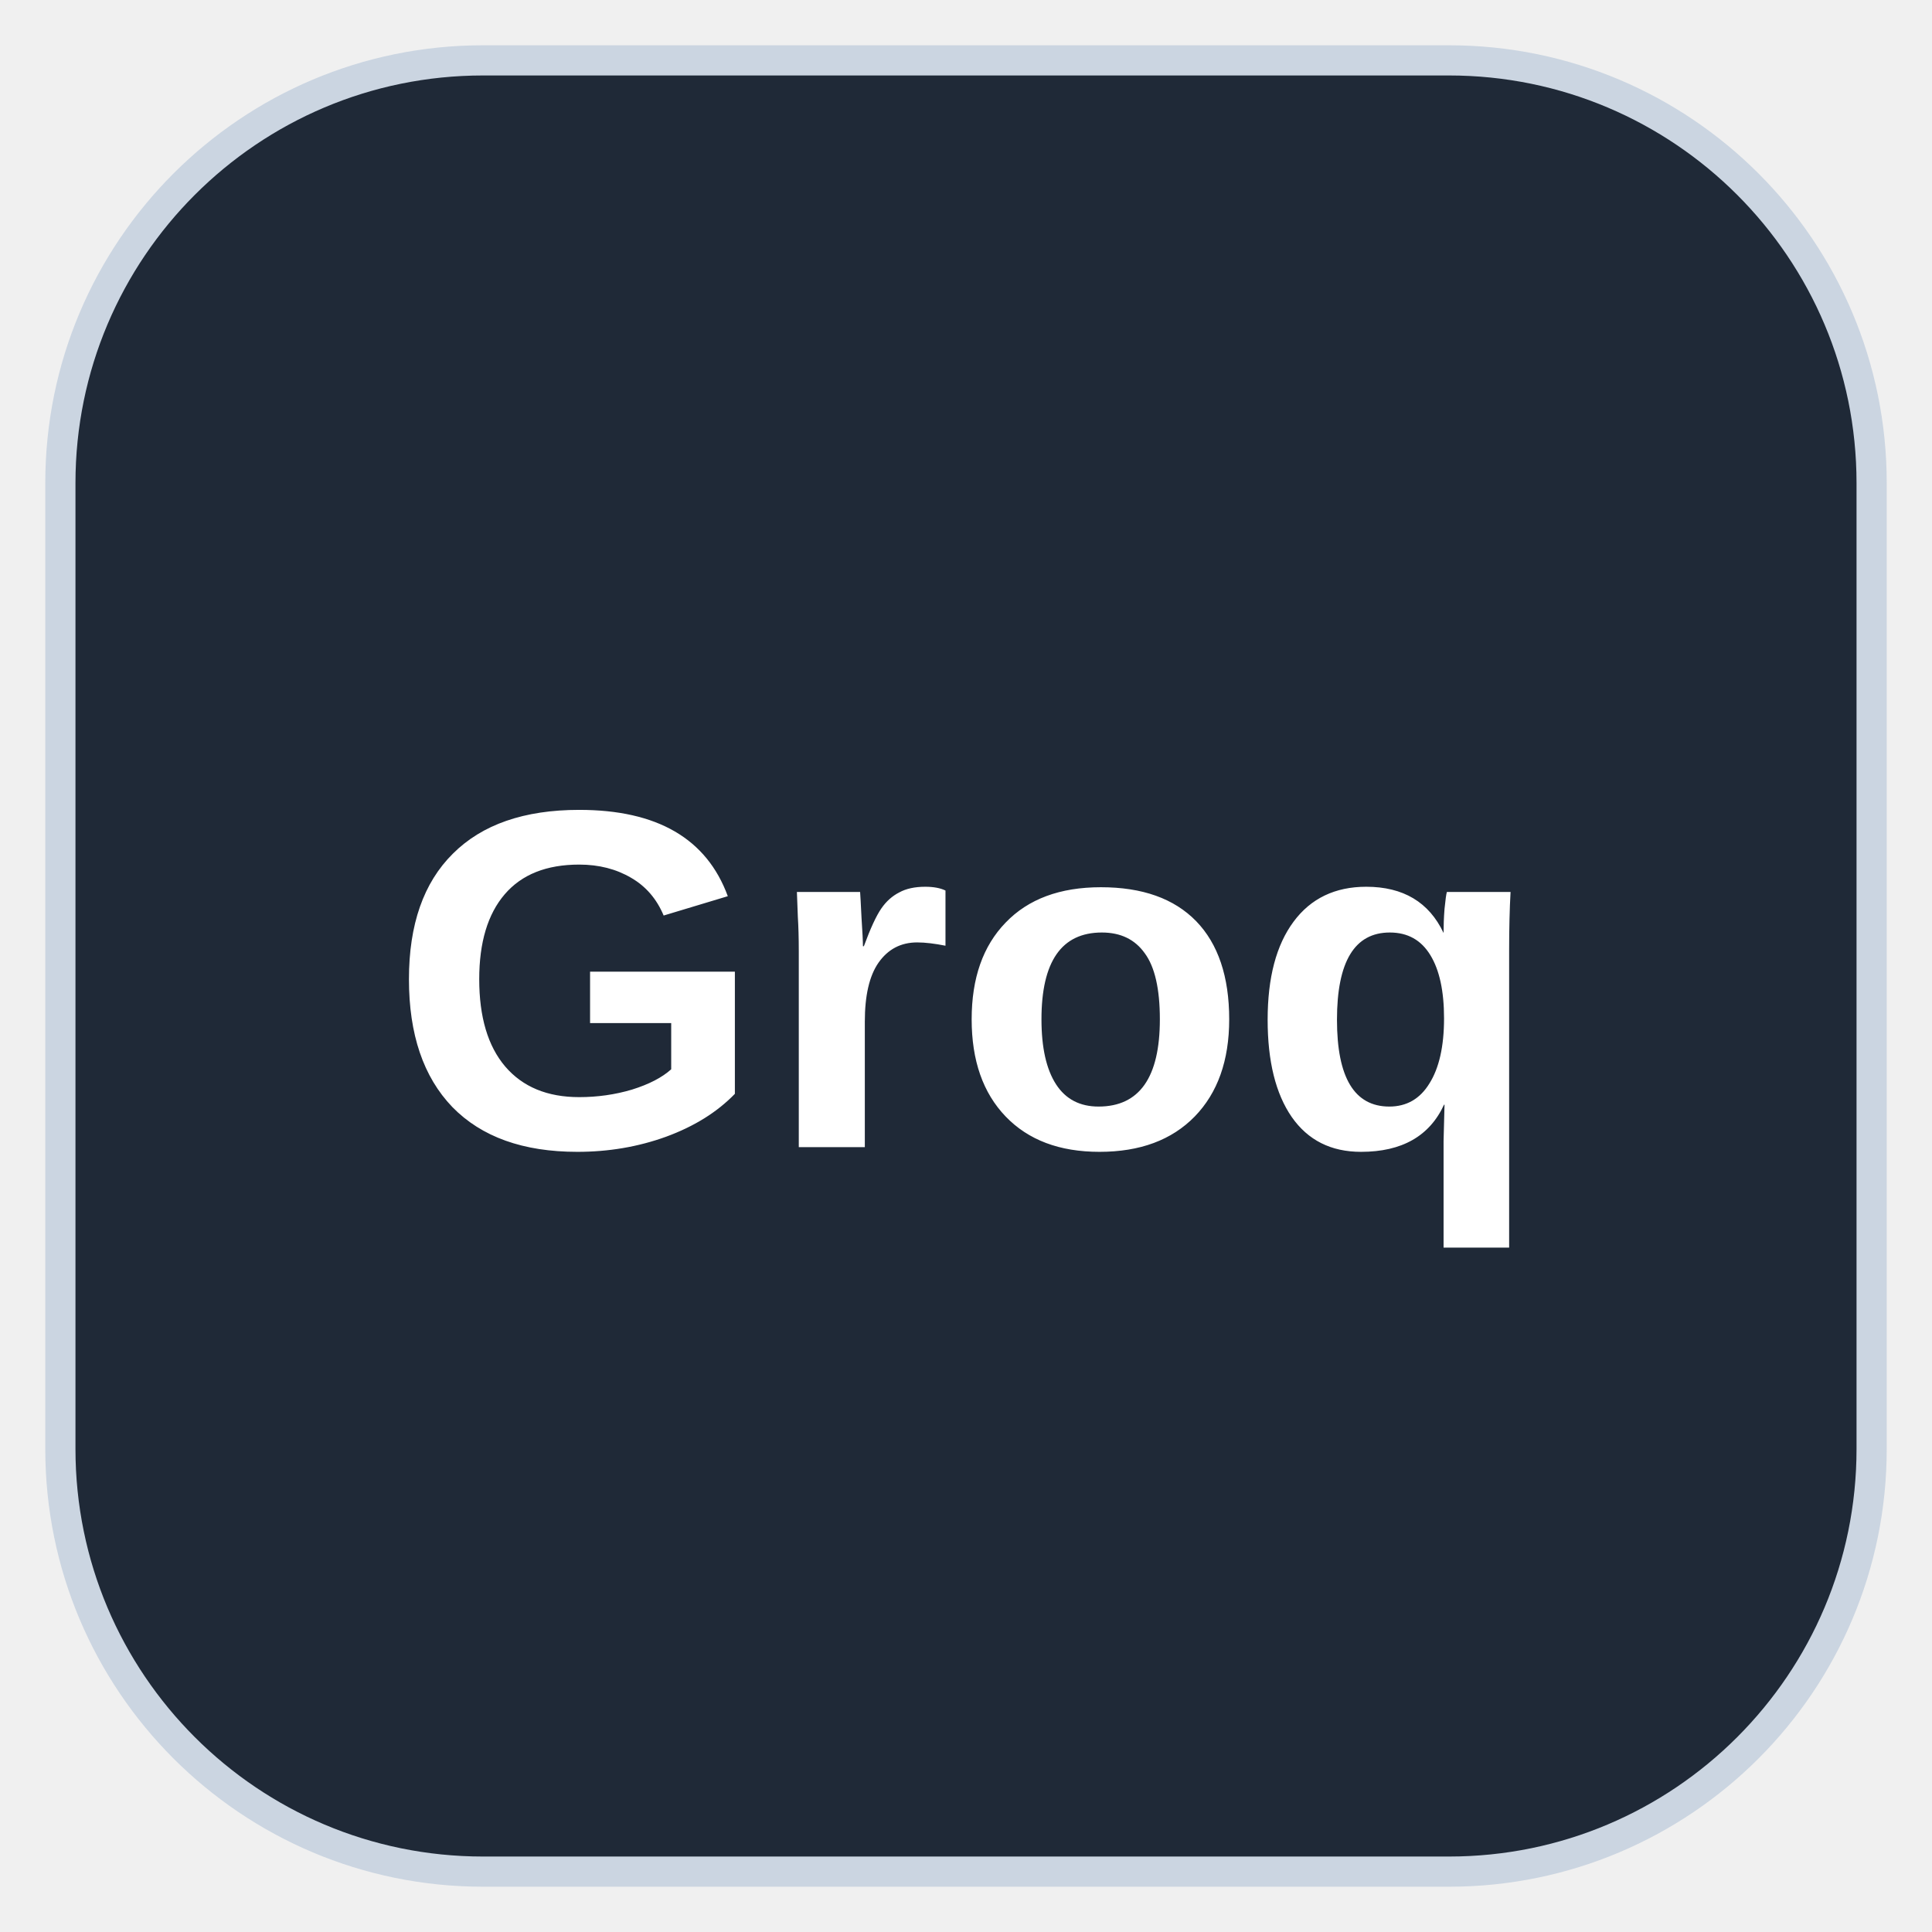
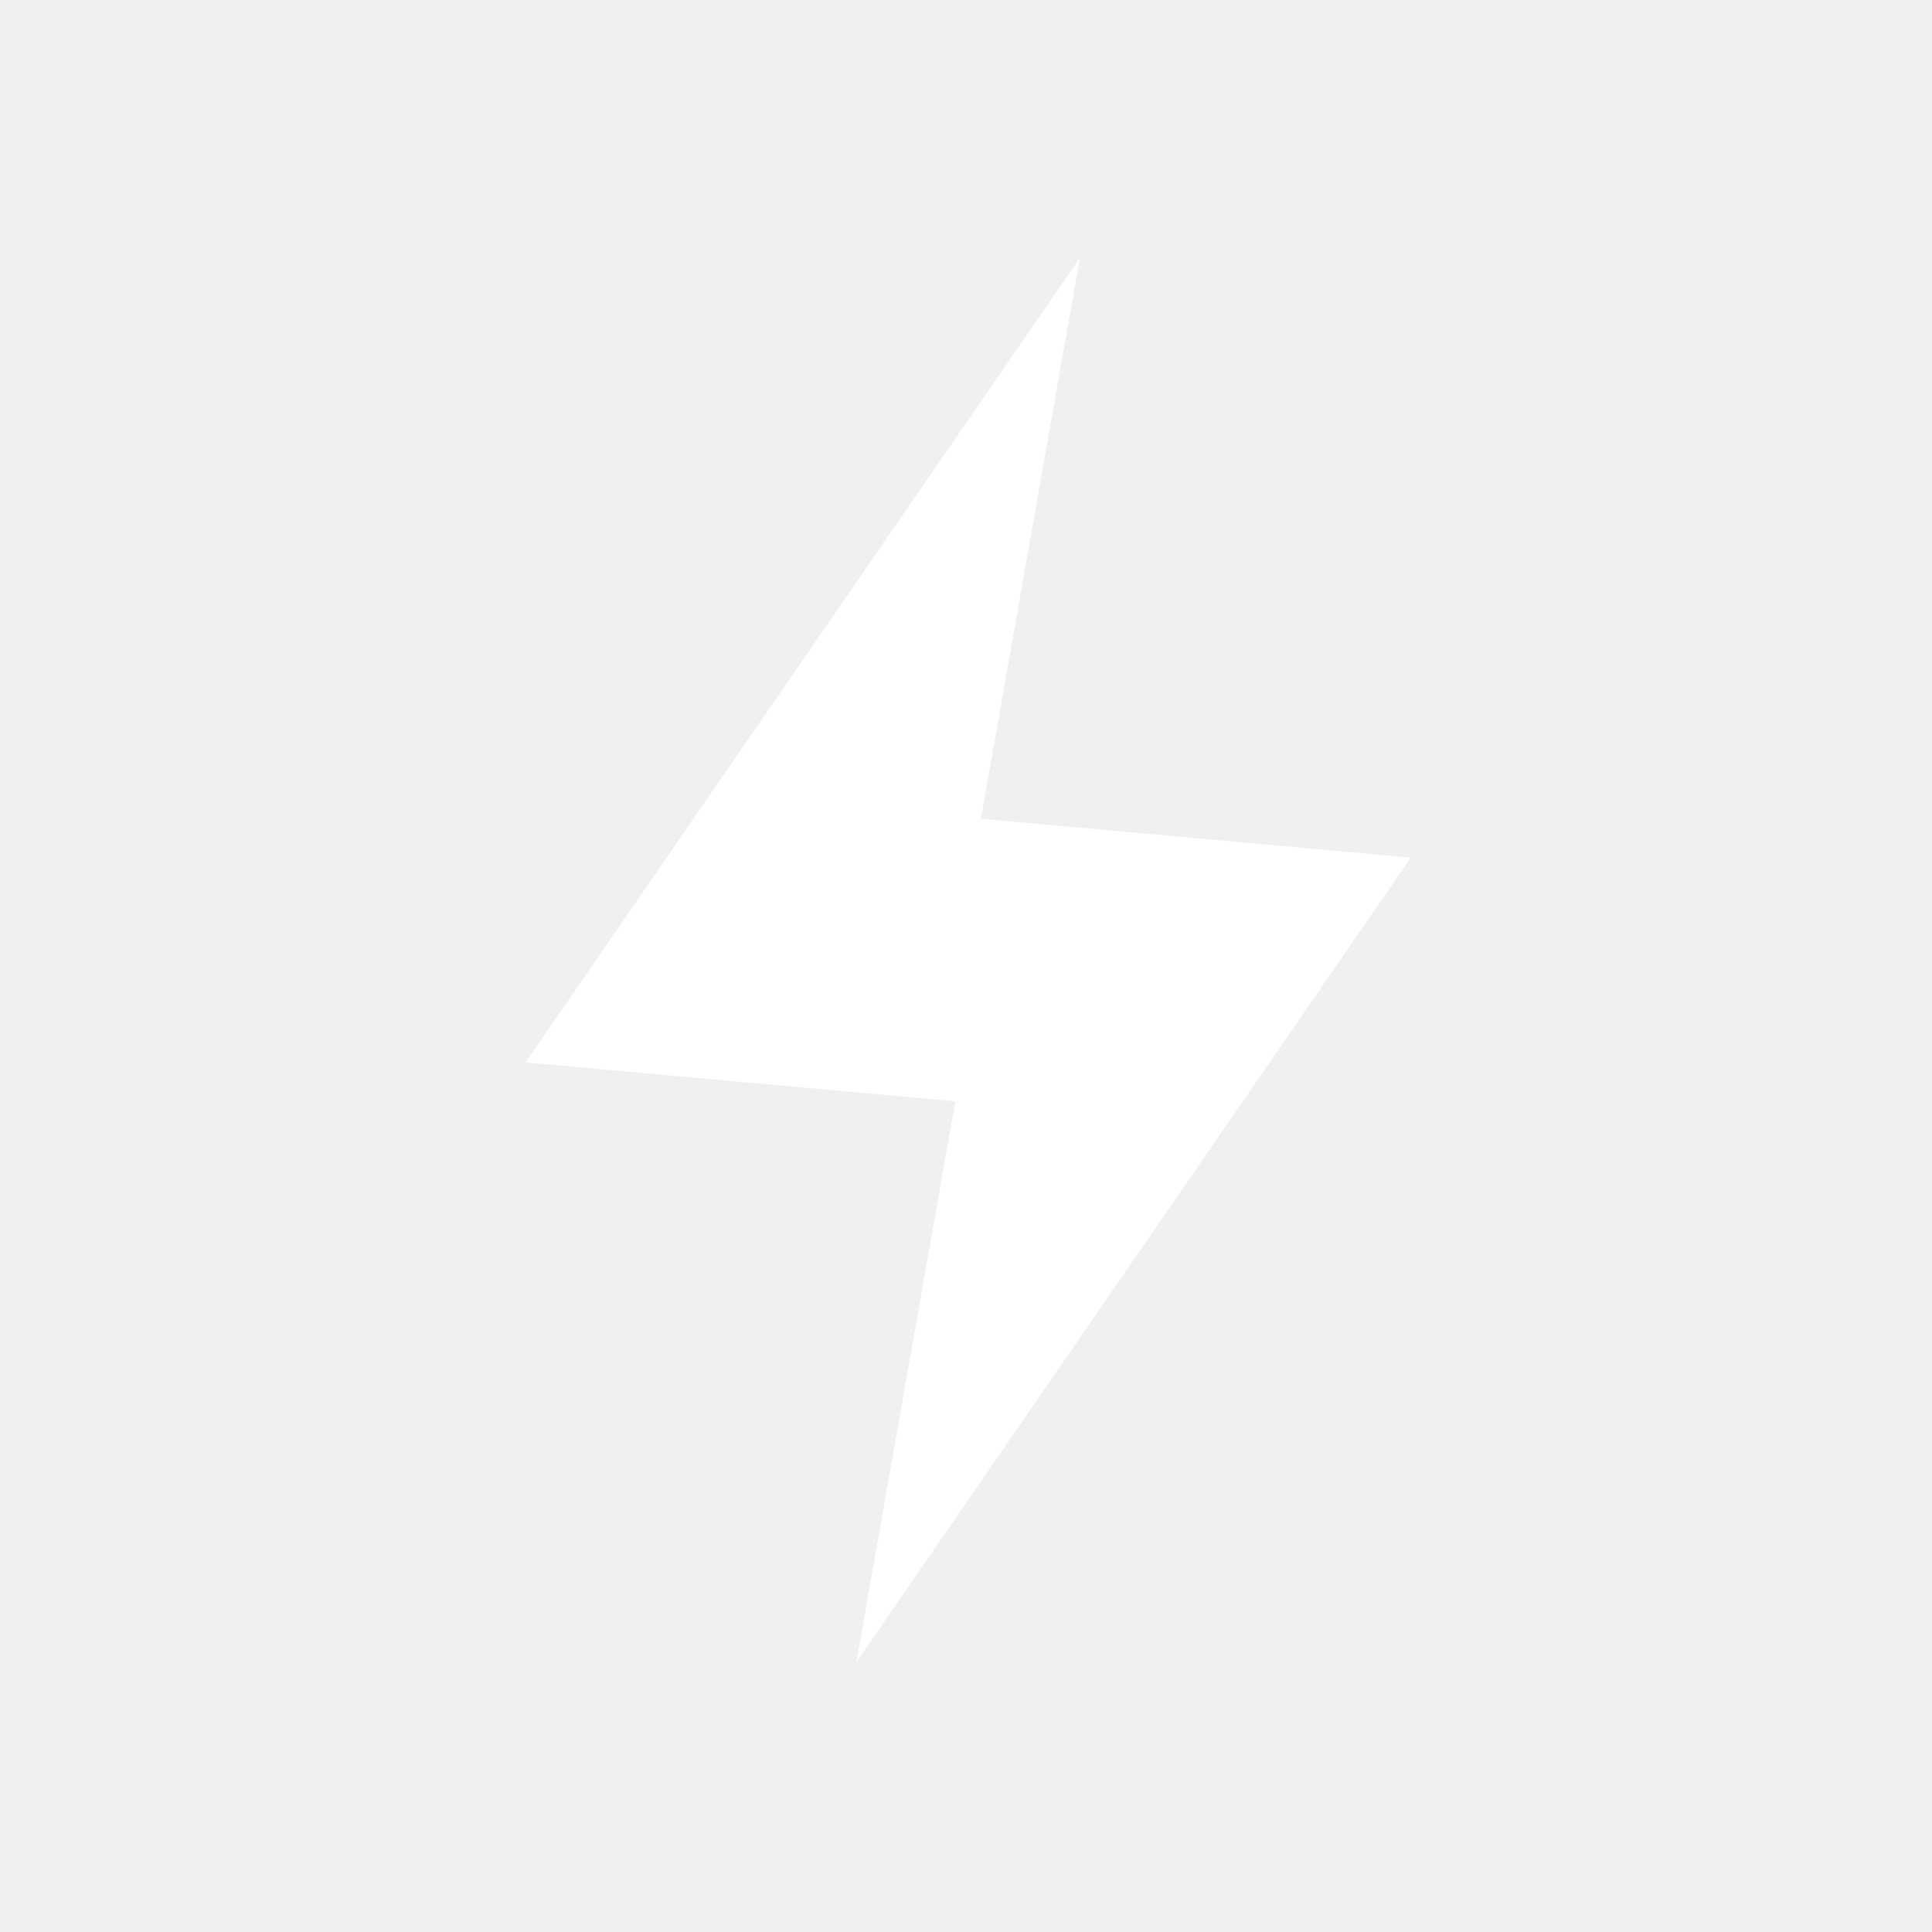
- <svg xmlns="http://www.w3.org/2000/svg" viewBox="0 0 64 64" width="64" height="64">
-   <rect x="2" y="2" width="60" height="60" rx="14" fill="#1f2937" stroke="#cbd5e1" stroke-width="1" />
-   <text x="32" y="38" font-family="Arial, Helvetica, sans-serif" font-size="16" font-weight="bold" fill="#ffffff" text-anchor="middle">Groq</text>
+ <svg xmlns="http://www.w3.org/2000/svg" viewBox="0 0 33 33" width="33" height="33">
+   <path fill="#ffffff" d="m18.445 4.406-9.468 13.74 7.341.665-1.69 9.578 9.469-13.74-7.342-.664 1.69-9.579Z" />
</svg>
